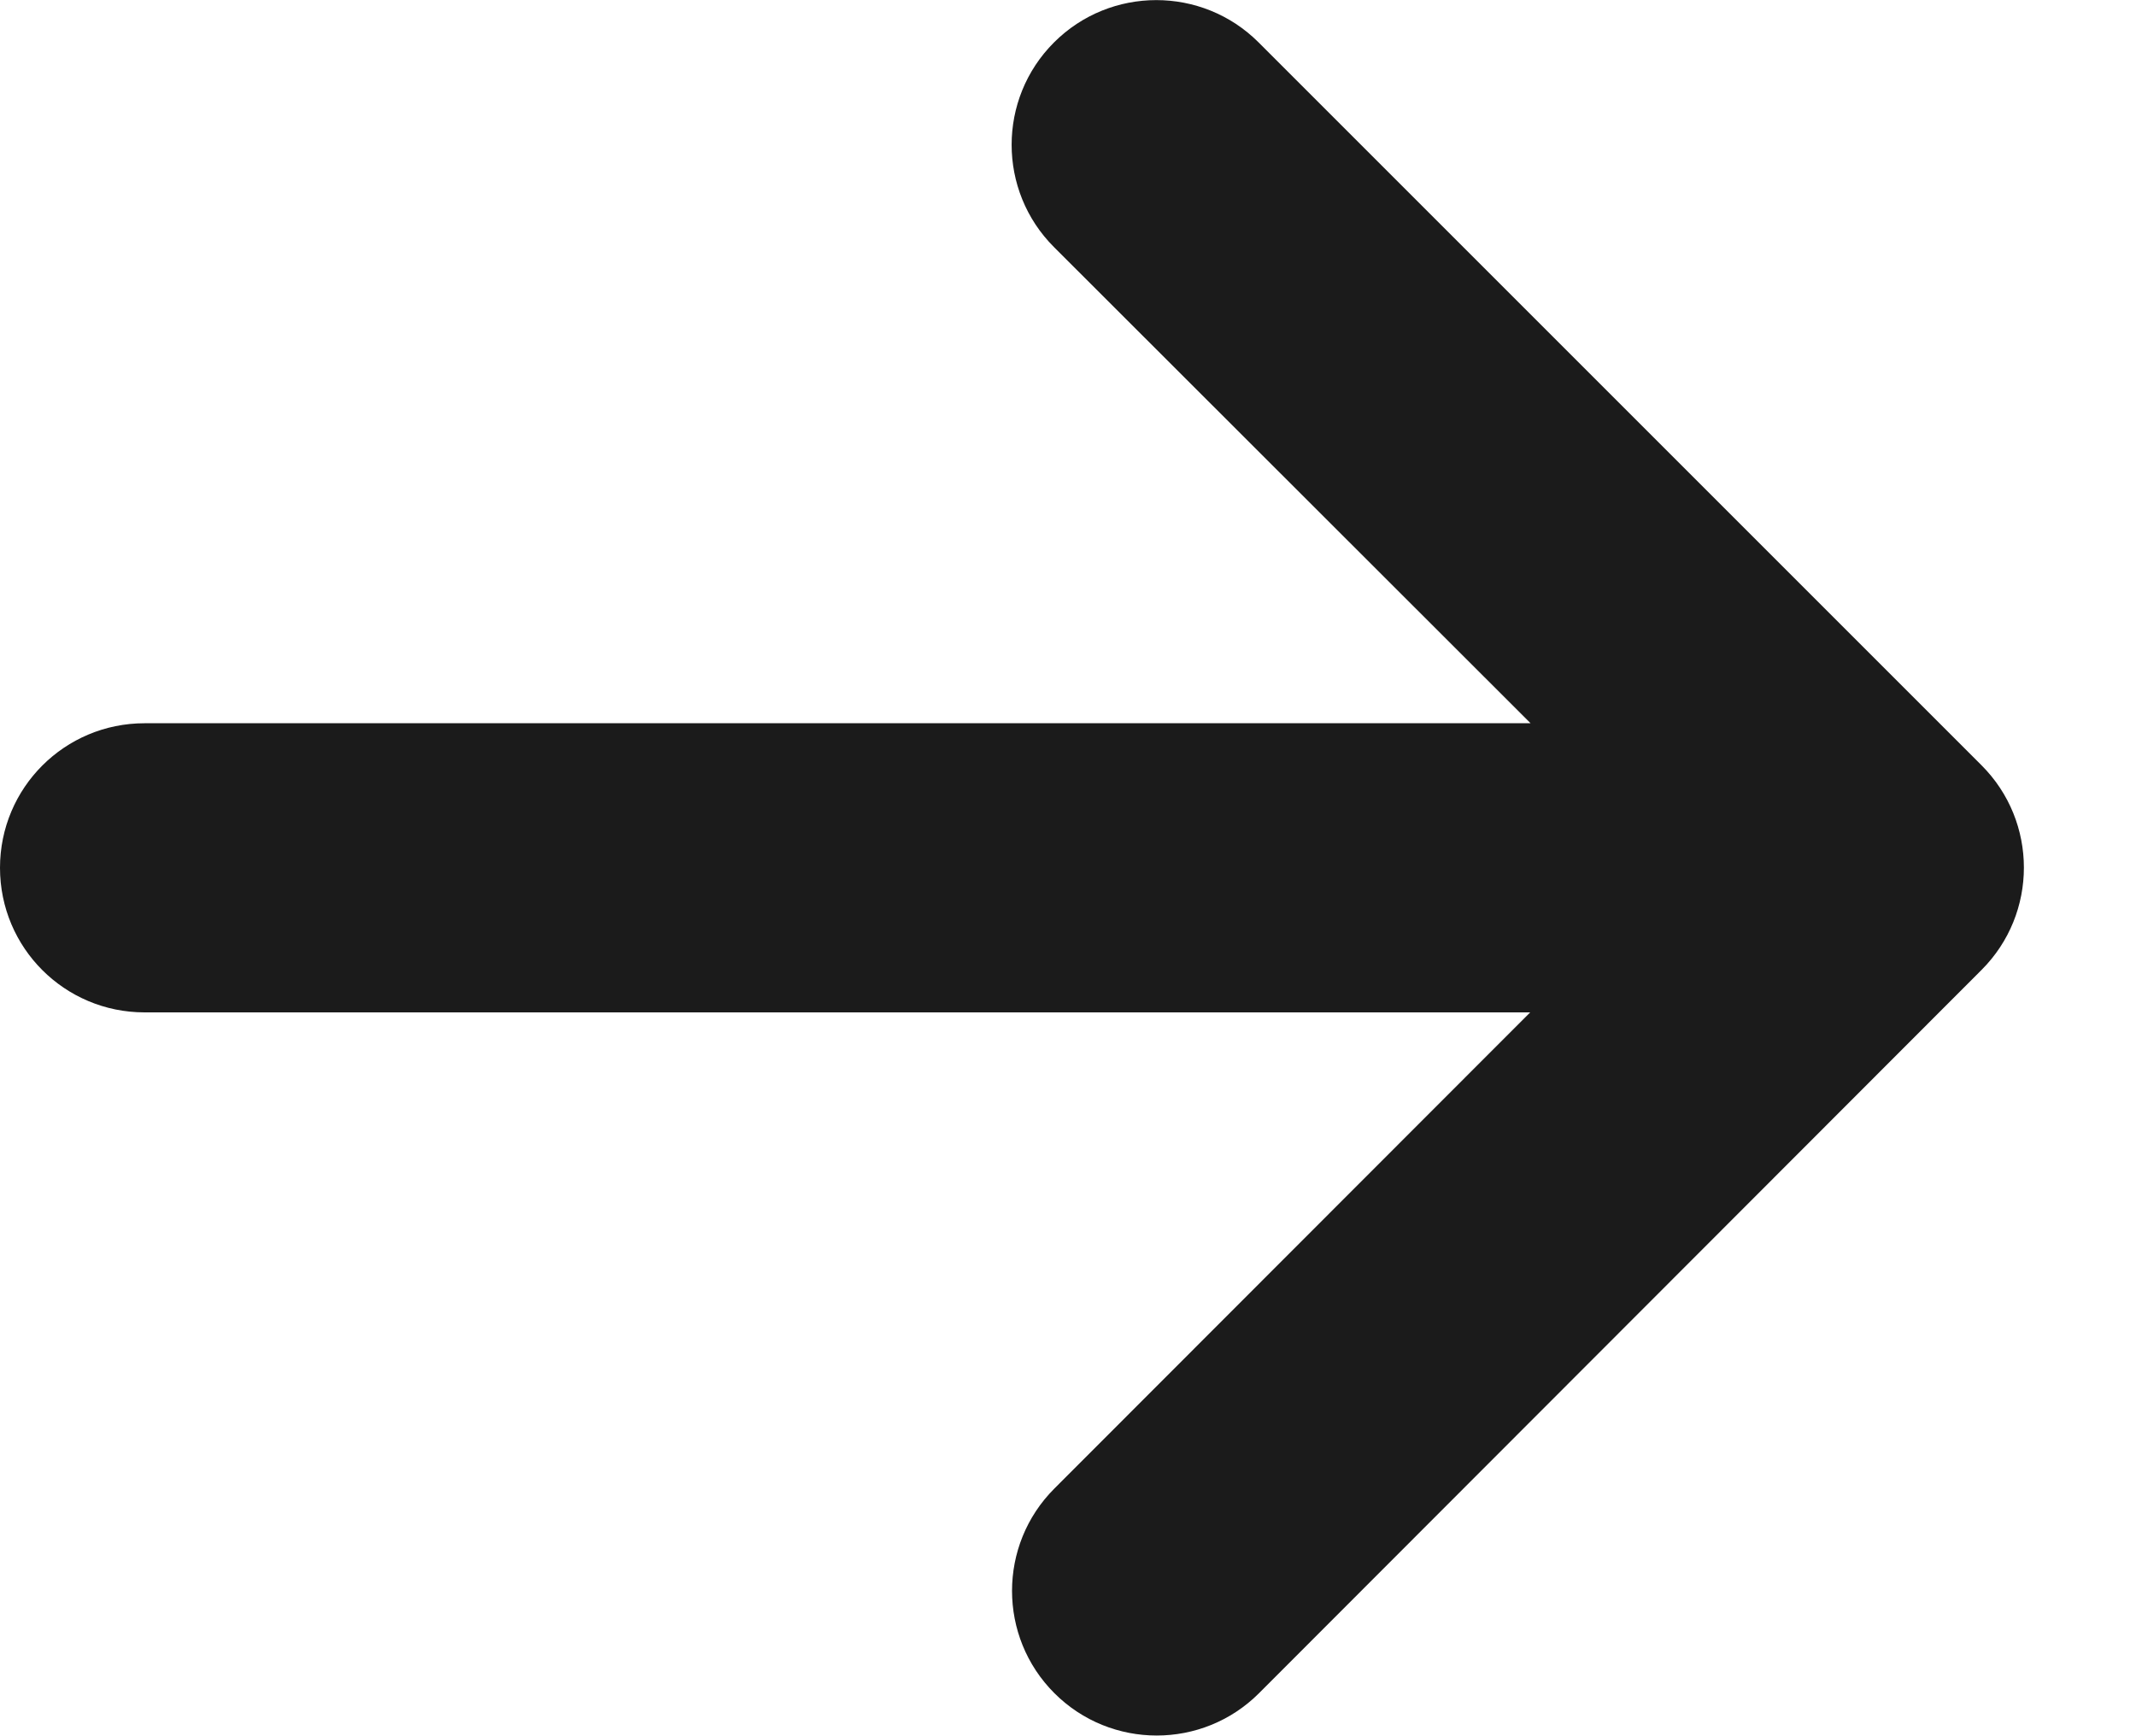
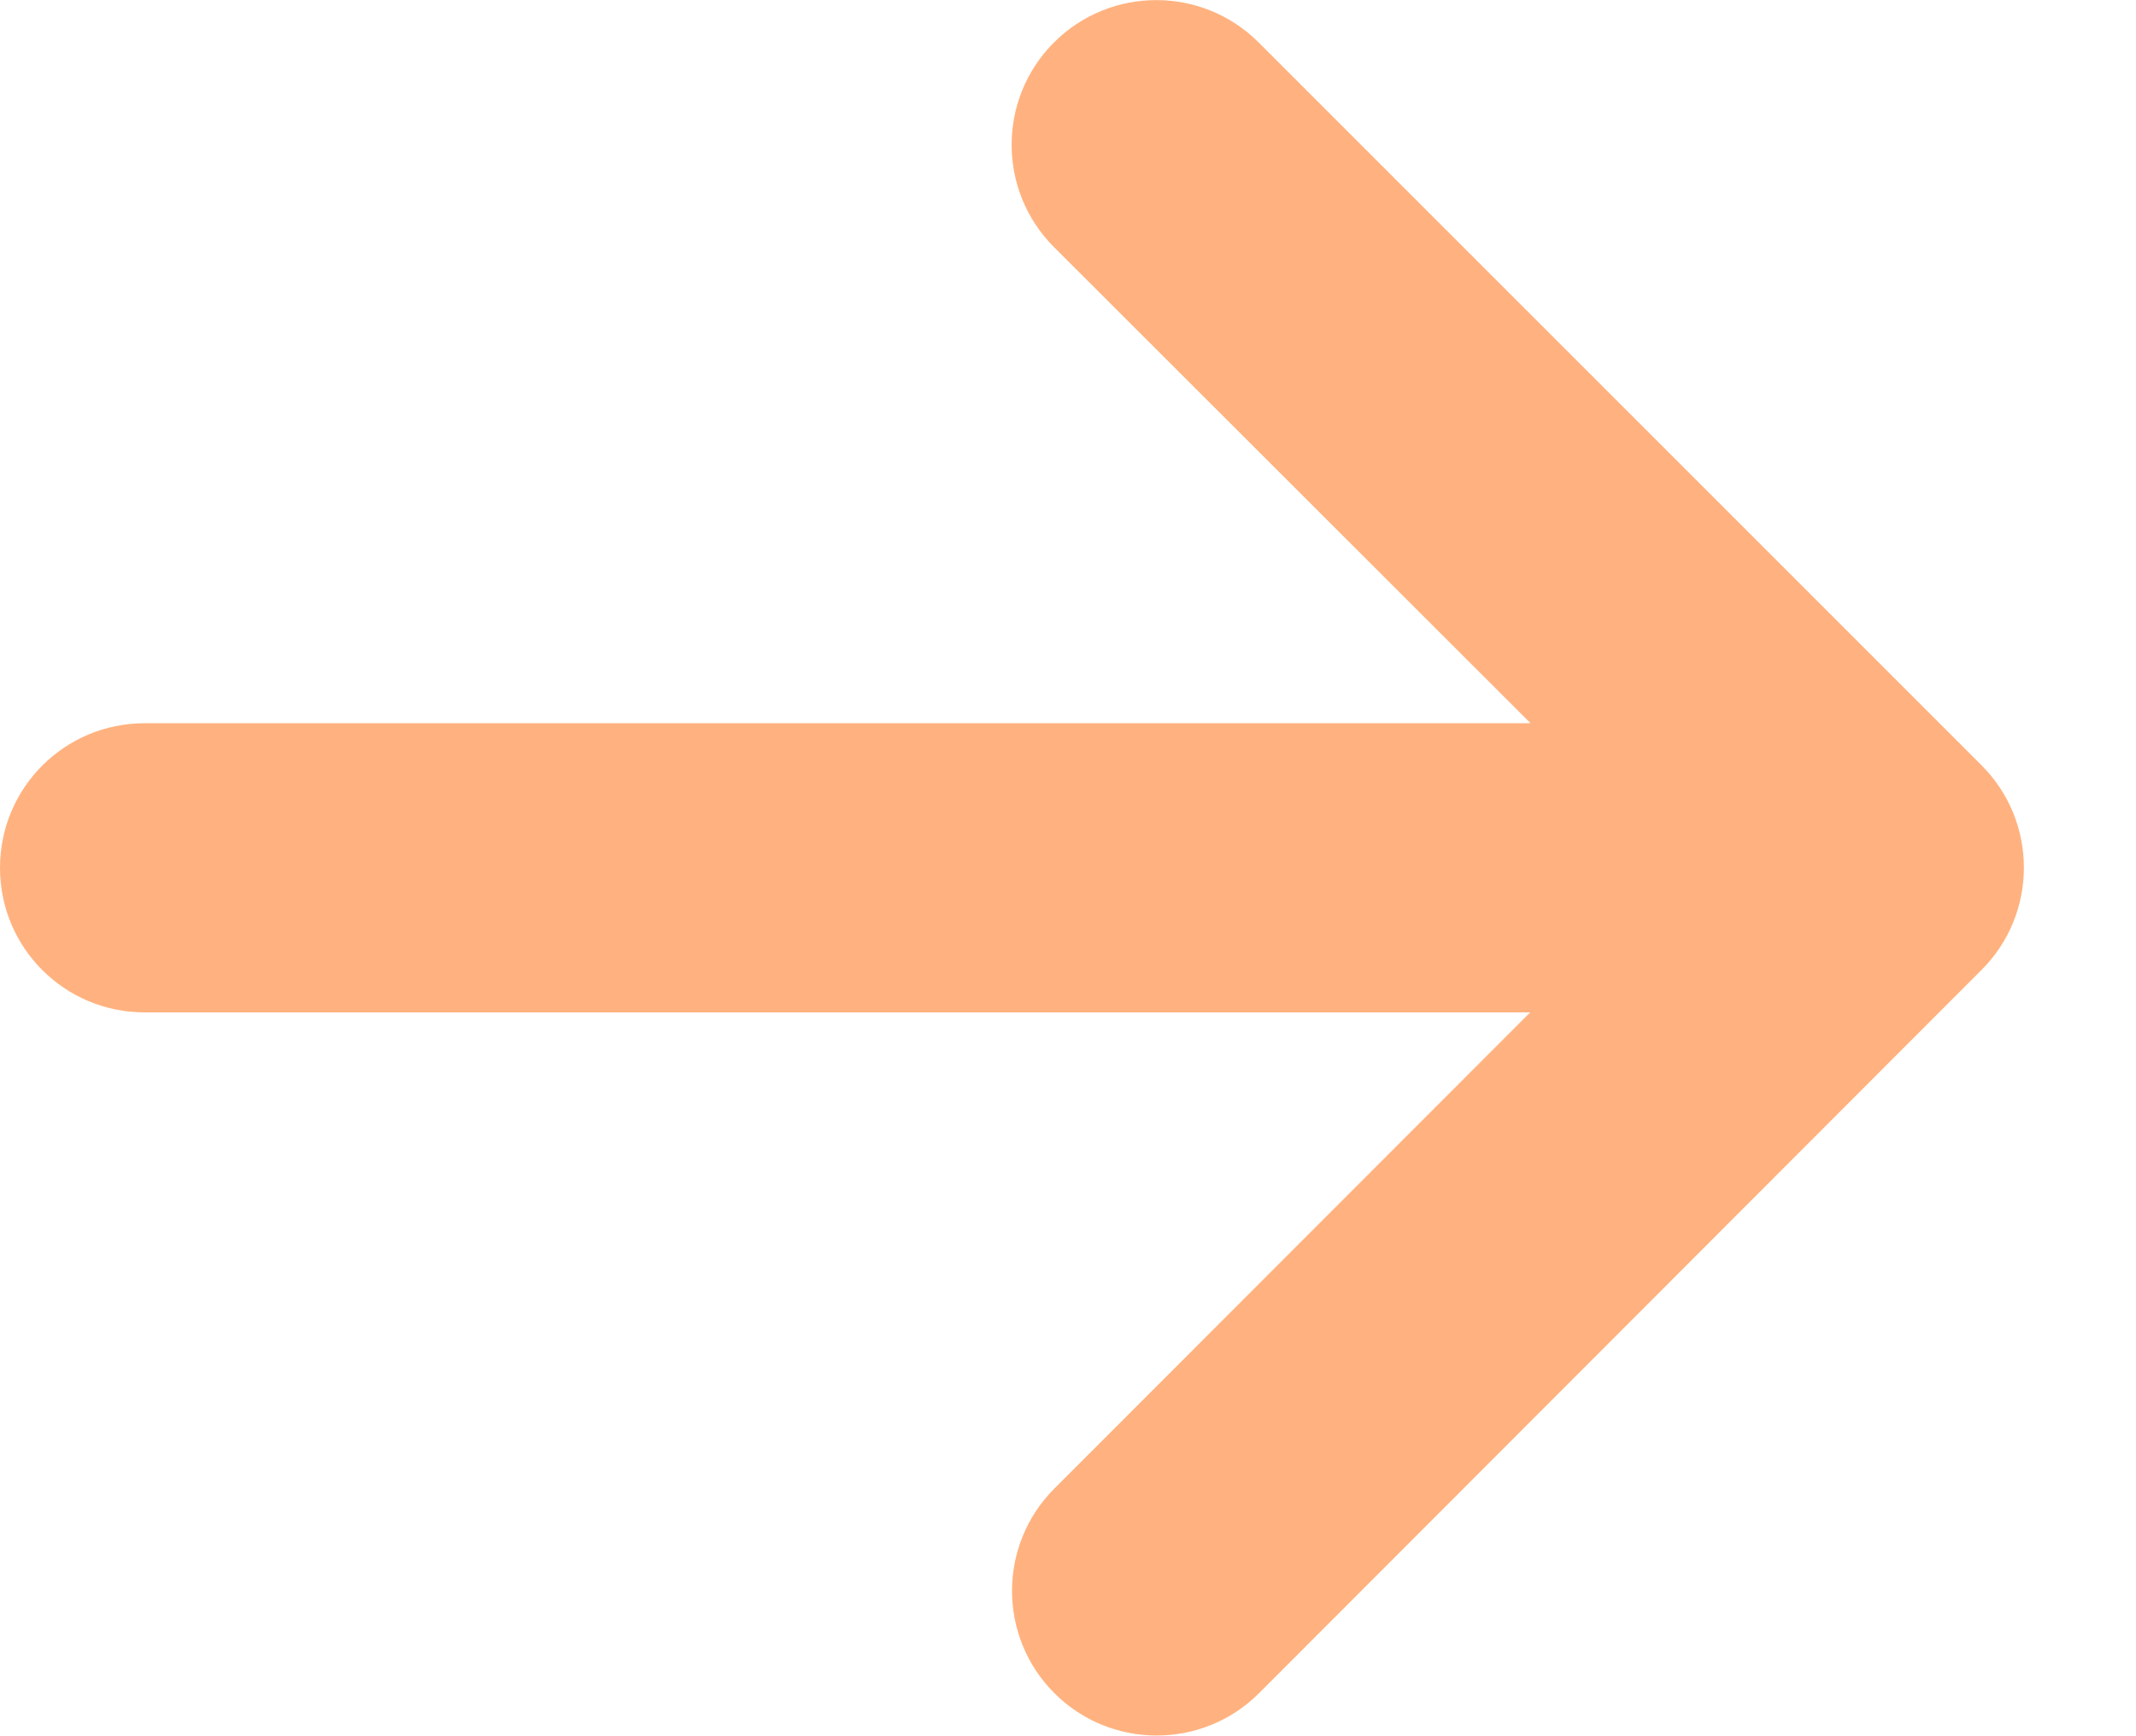
<svg xmlns="http://www.w3.org/2000/svg" width="16" height="13" viewBox="0 0 16 13" fill="none">
-   <path d="M14.843 7.266C15.266 6.843 15.266 6.156 14.843 5.733L9.428 0.318C9.005 -0.105 8.318 -0.105 7.895 0.318C7.472 0.741 7.472 1.428 7.895 1.851L11.465 5.418H1.083C0.484 5.418 0 5.902 0 6.501C0 7.1 0.484 7.584 1.083 7.584H11.462L7.898 11.151C7.475 11.574 7.475 12.261 7.898 12.684C8.321 13.107 9.008 13.107 9.431 12.684L14.843 7.266Z" fill="#1B1B1B" />
+   <path d="M14.843 7.266C15.266 6.843 15.266 6.156 14.843 5.733L9.428 0.318C9.005 -0.105 8.318 -0.105 7.895 0.318C7.472 0.741 7.472 1.428 7.895 1.851L11.465 5.418H1.083C0.484 5.418 0 5.902 0 6.501C0 7.1 0.484 7.584 1.083 7.584H11.462L7.898 11.151C7.475 11.574 7.475 12.261 7.898 12.684C8.321 13.107 9.008 13.107 9.431 12.684L14.843 7.266Z" fill="#FFB27F" />
</svg>
